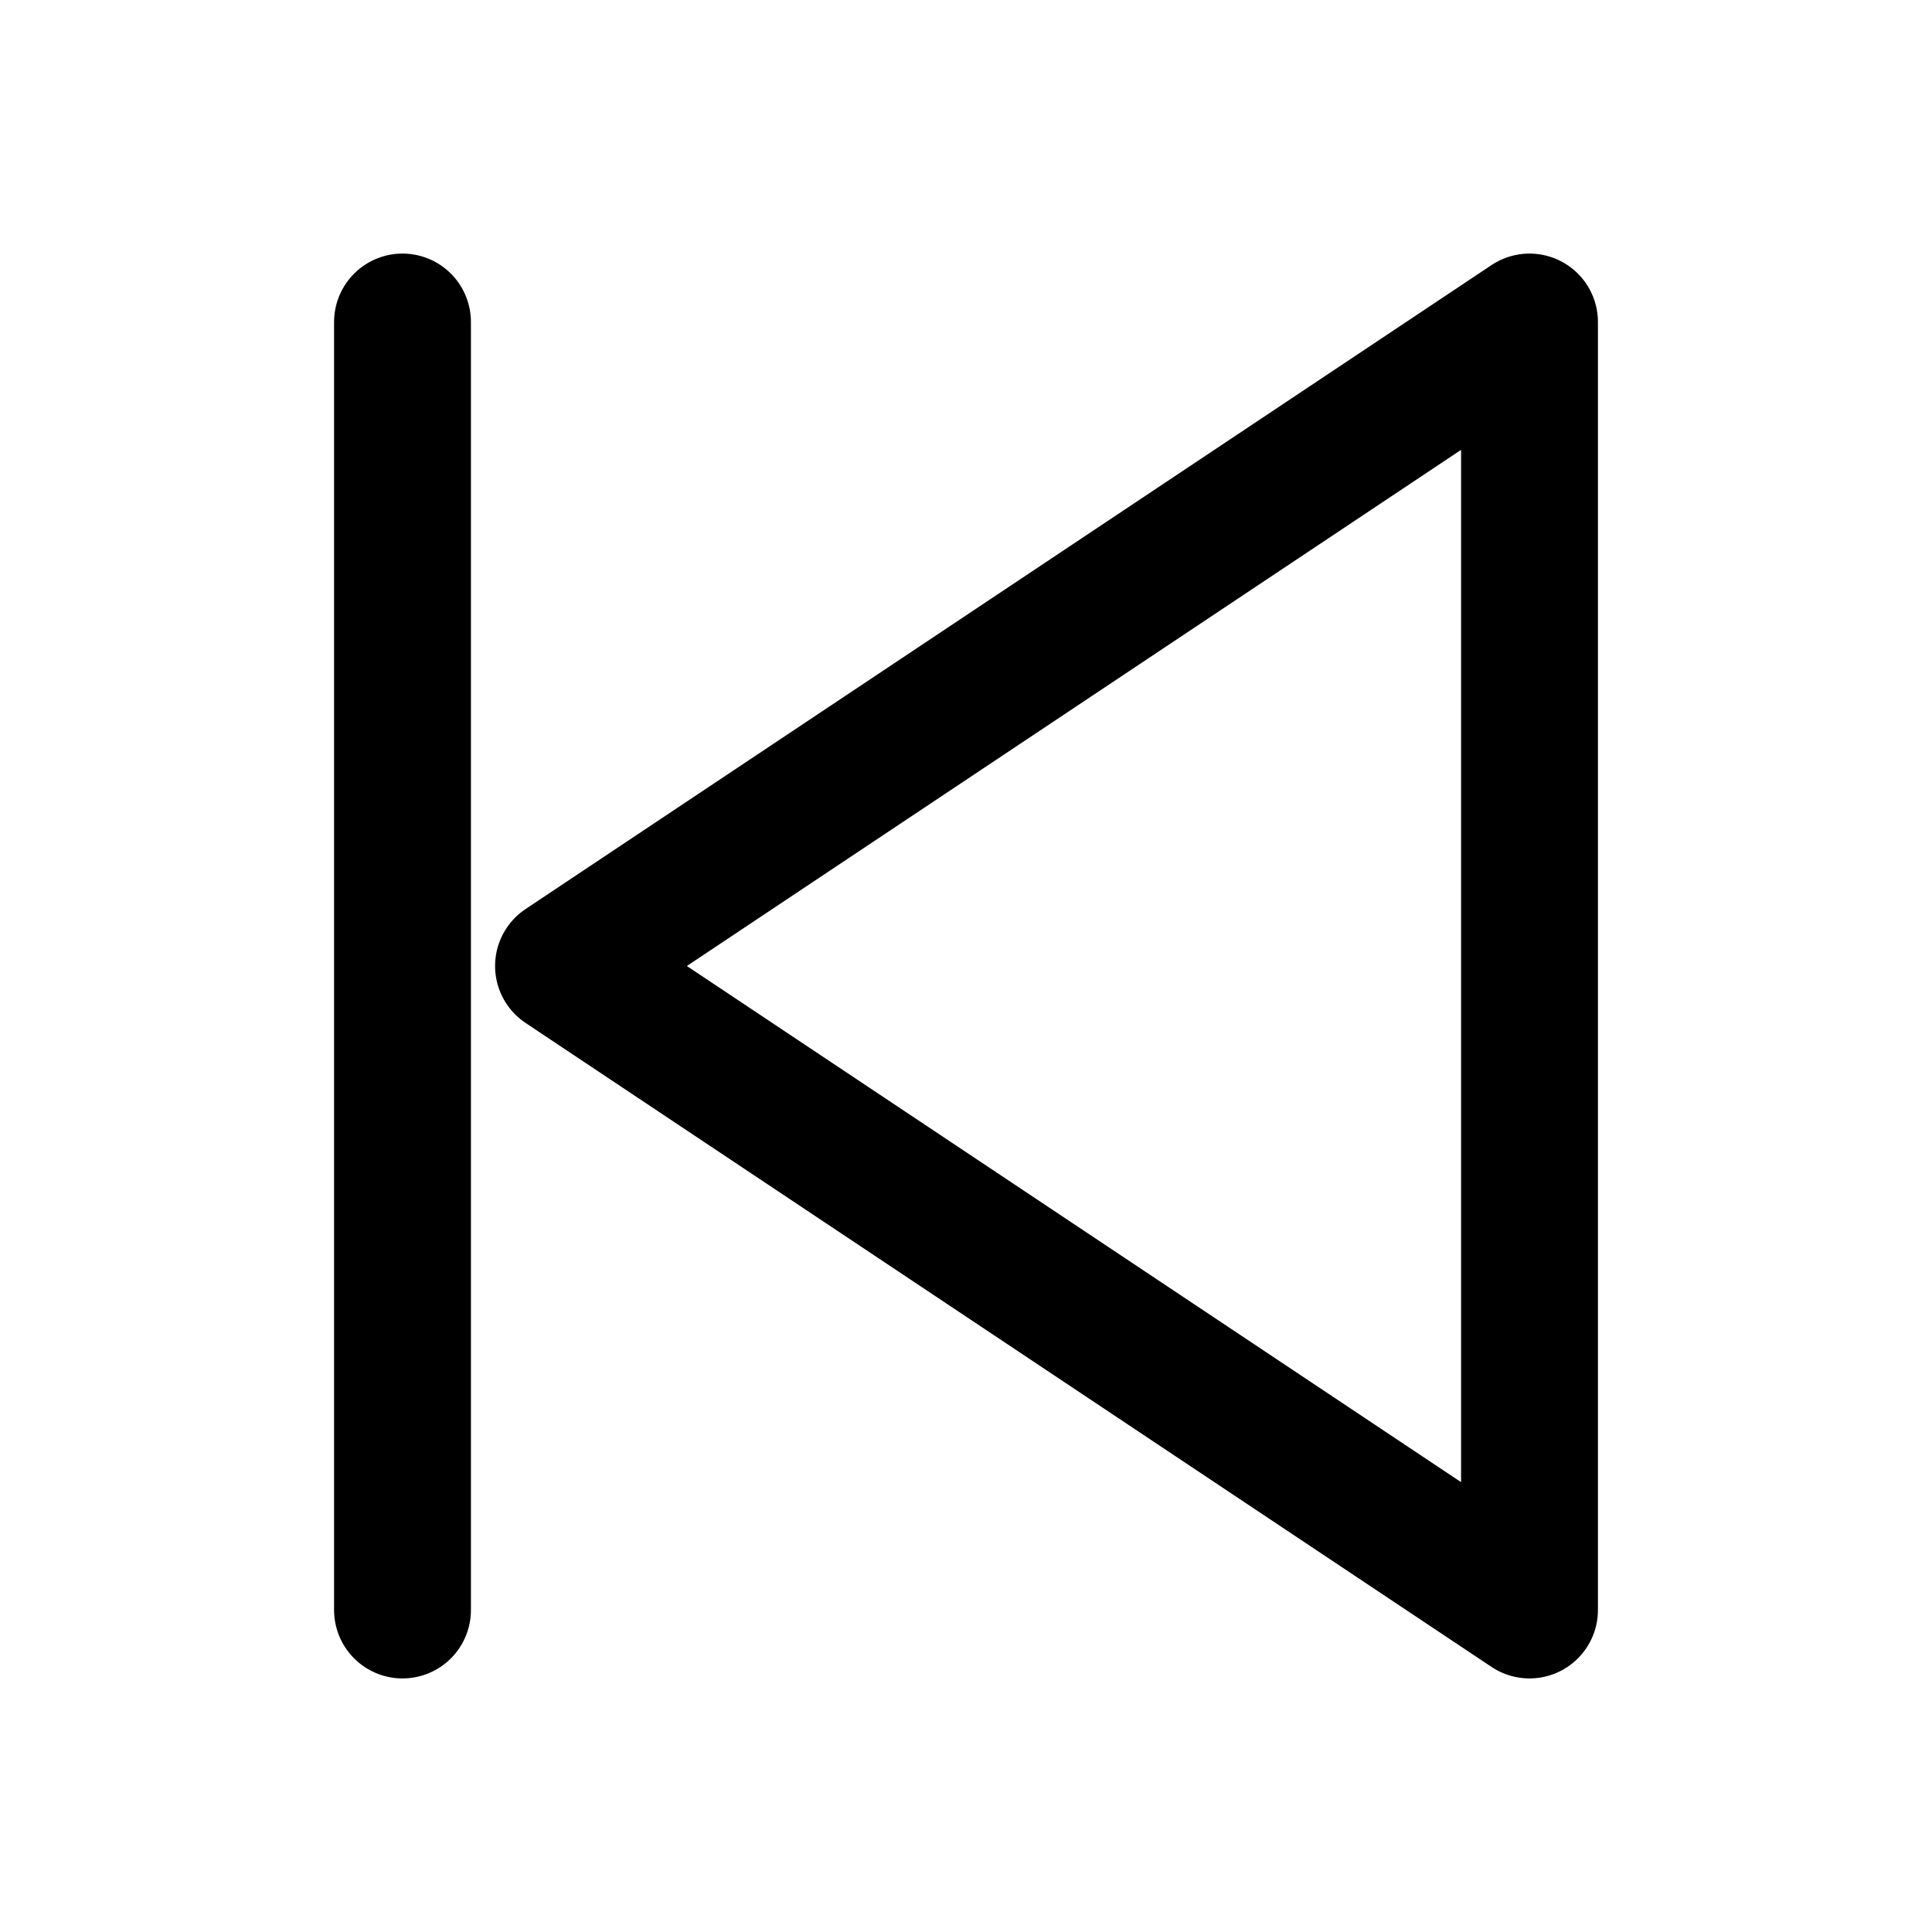
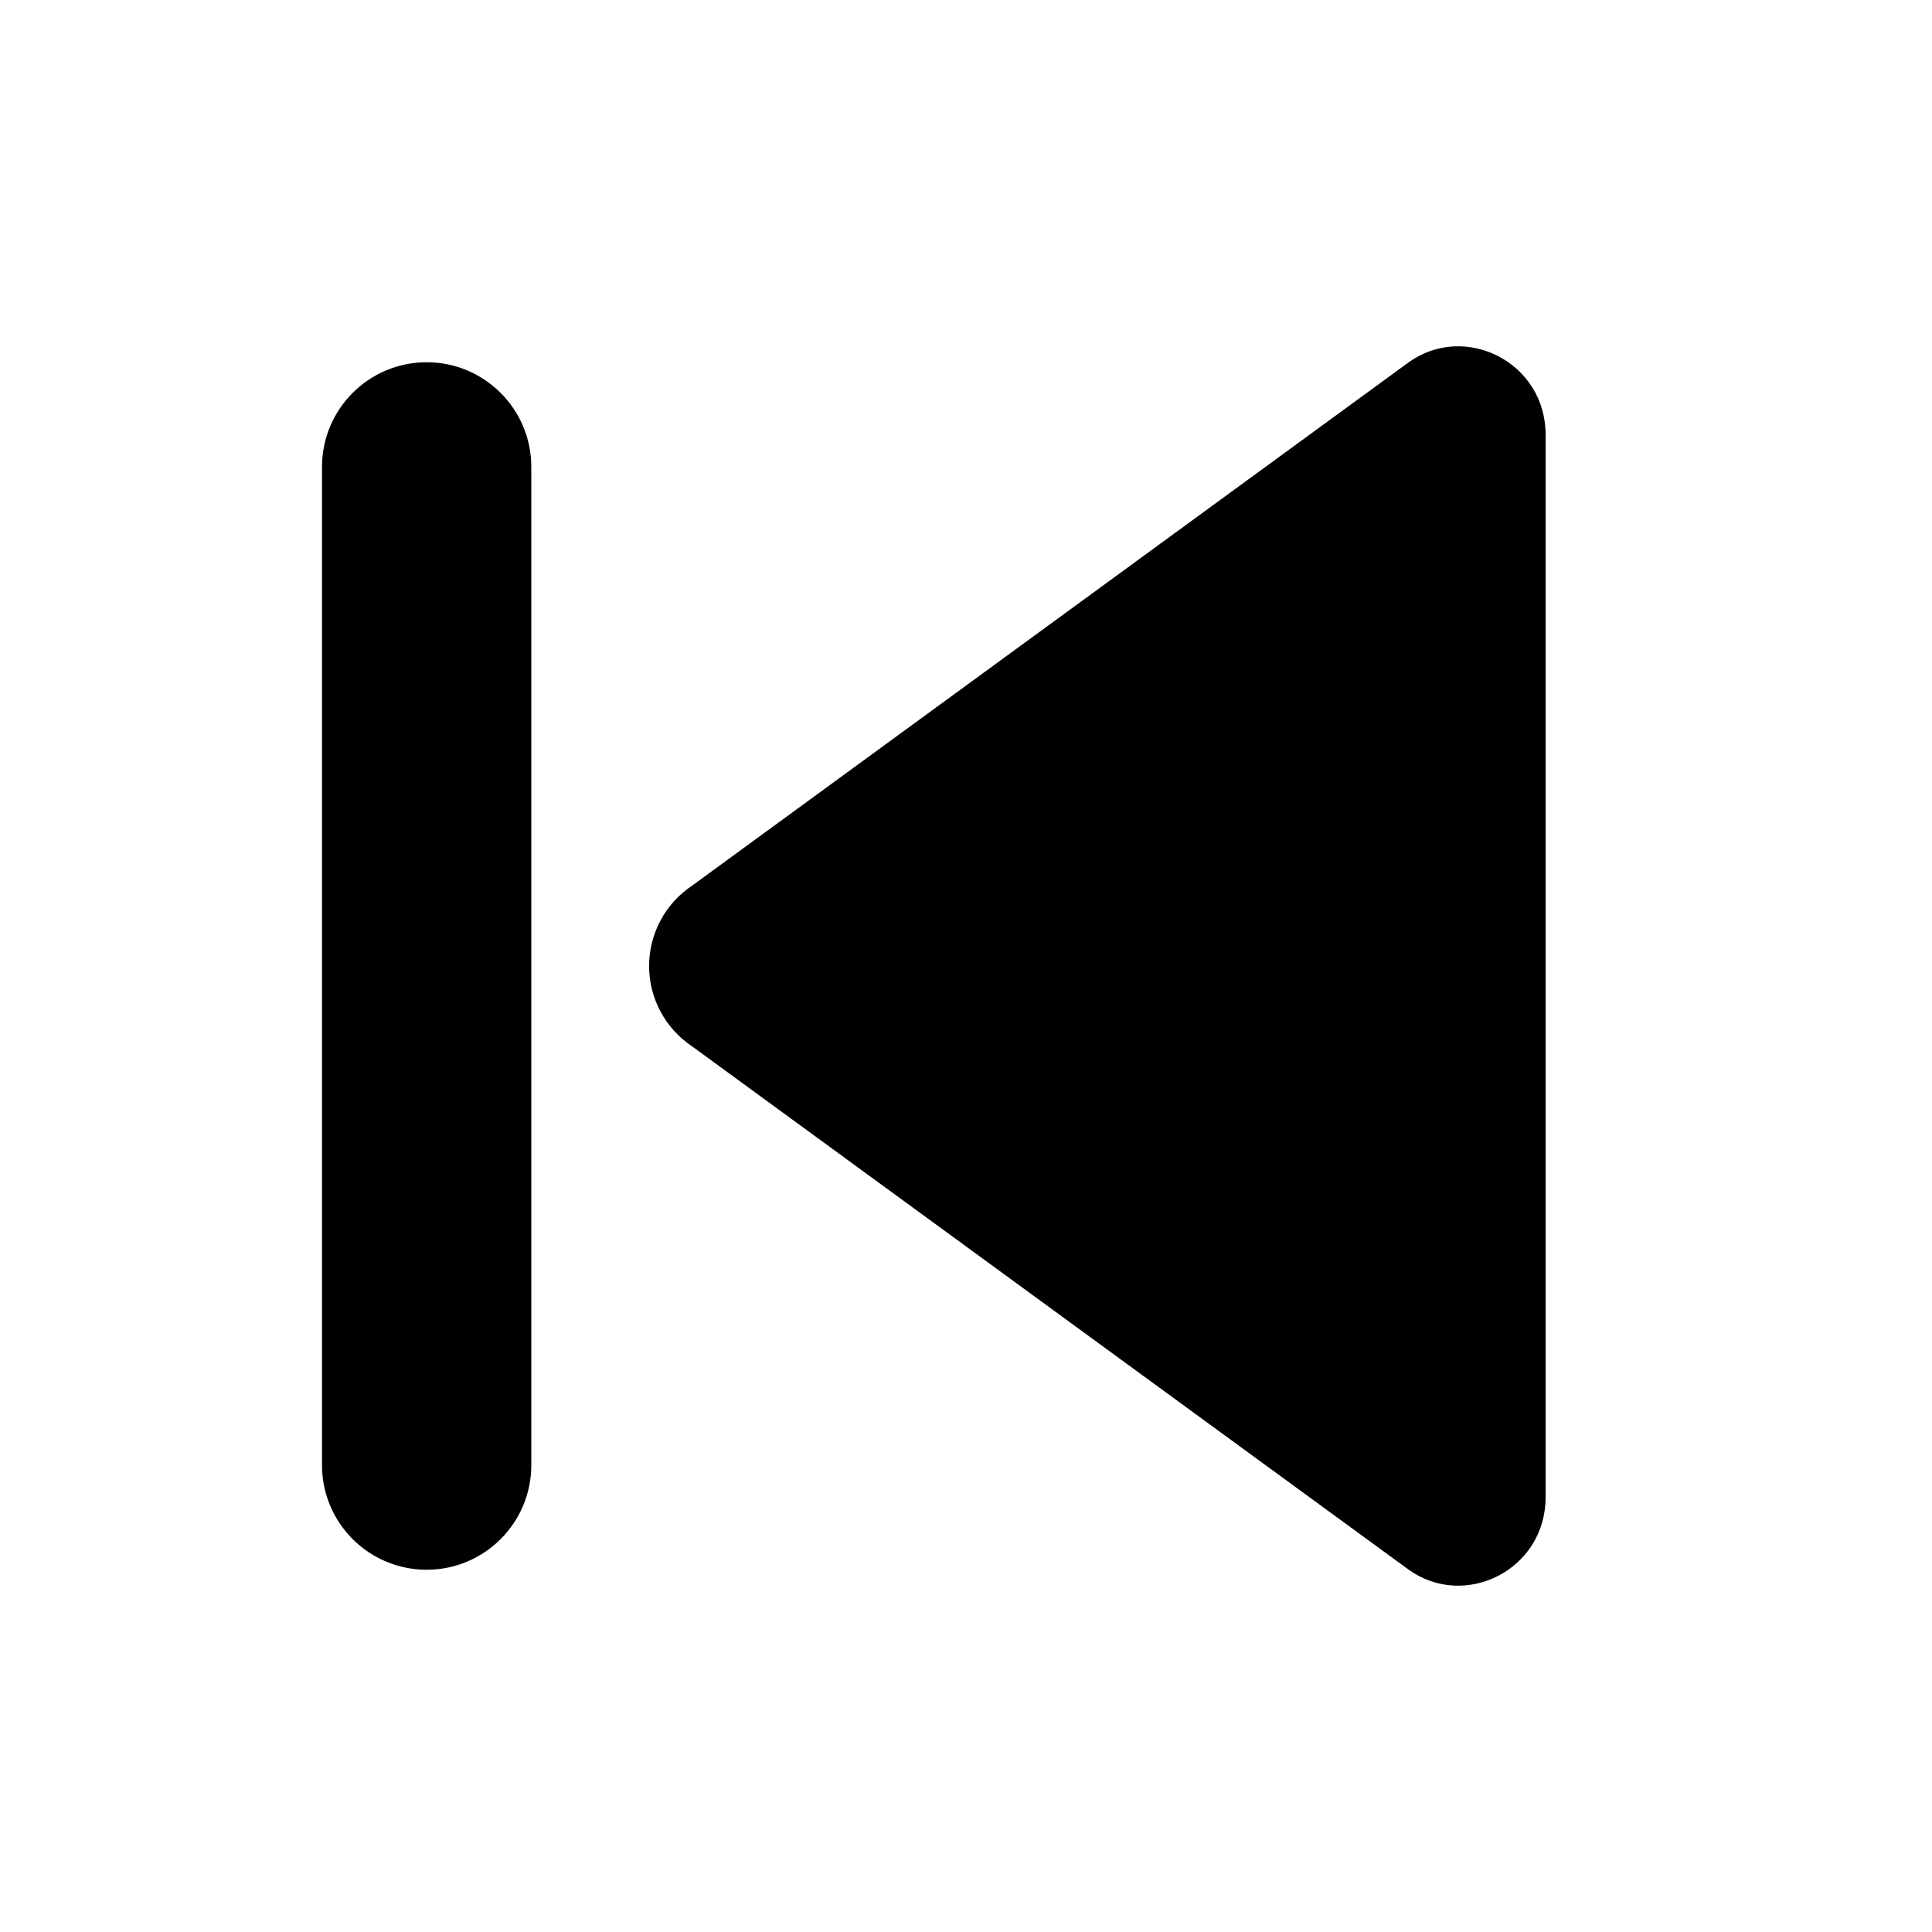
- <svg xmlns="http://www.w3.org/2000/svg" width="24" height="24" viewBox="0 0 24 24" fill="none" stroke="black" stroke-width="1.7" stroke-linecap="round" stroke-linejoin="round">
-   <path d="m19 4-12 8 12 8Z M5 4v16" />
+ <svg xmlns="http://www.w3.org/2000/svg" width="24" height="24" viewBox="0 0 24 24">
+   <rect x="4" y="4.5" width="2.6" height="15" rx="1.3" />
+   <path d="M19.2 5.4c0-.9-1-1.4-1.7-.9L8.6 11a1.2 1.2 0 0 0 0 2l8.9 6.5c.7.5 1.7 0 1.7-.9Z" />
</svg>
